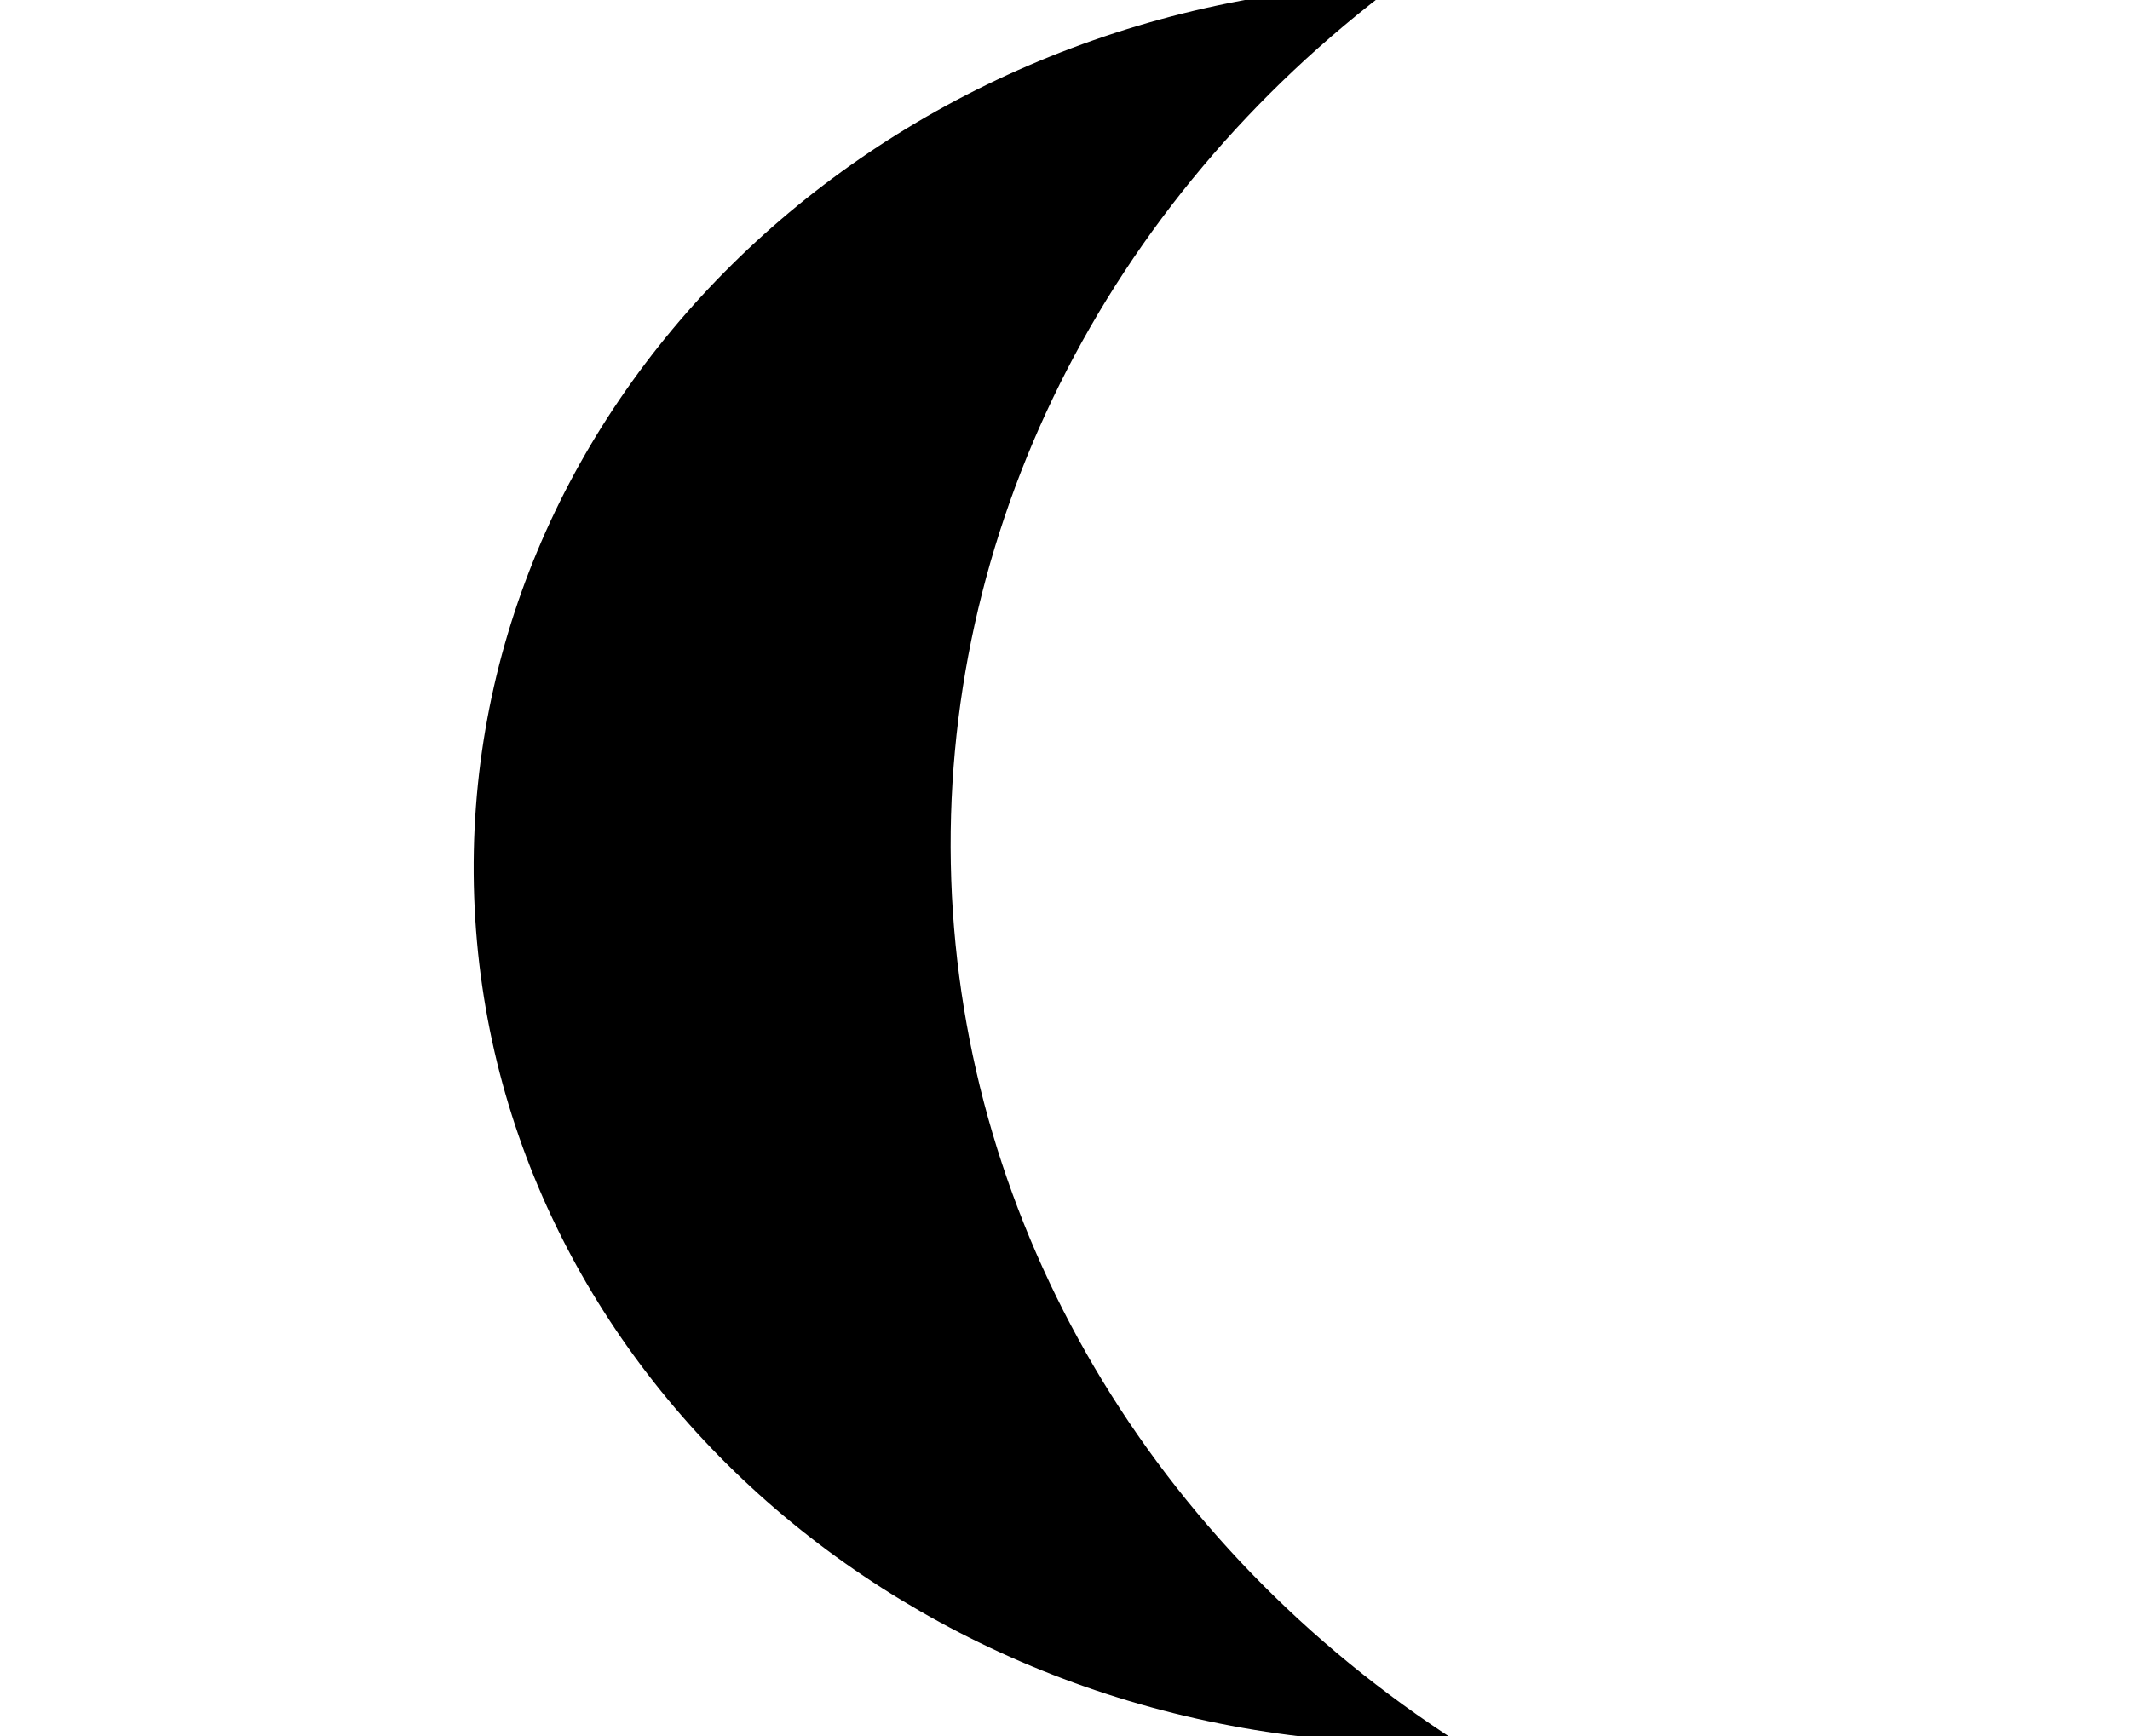
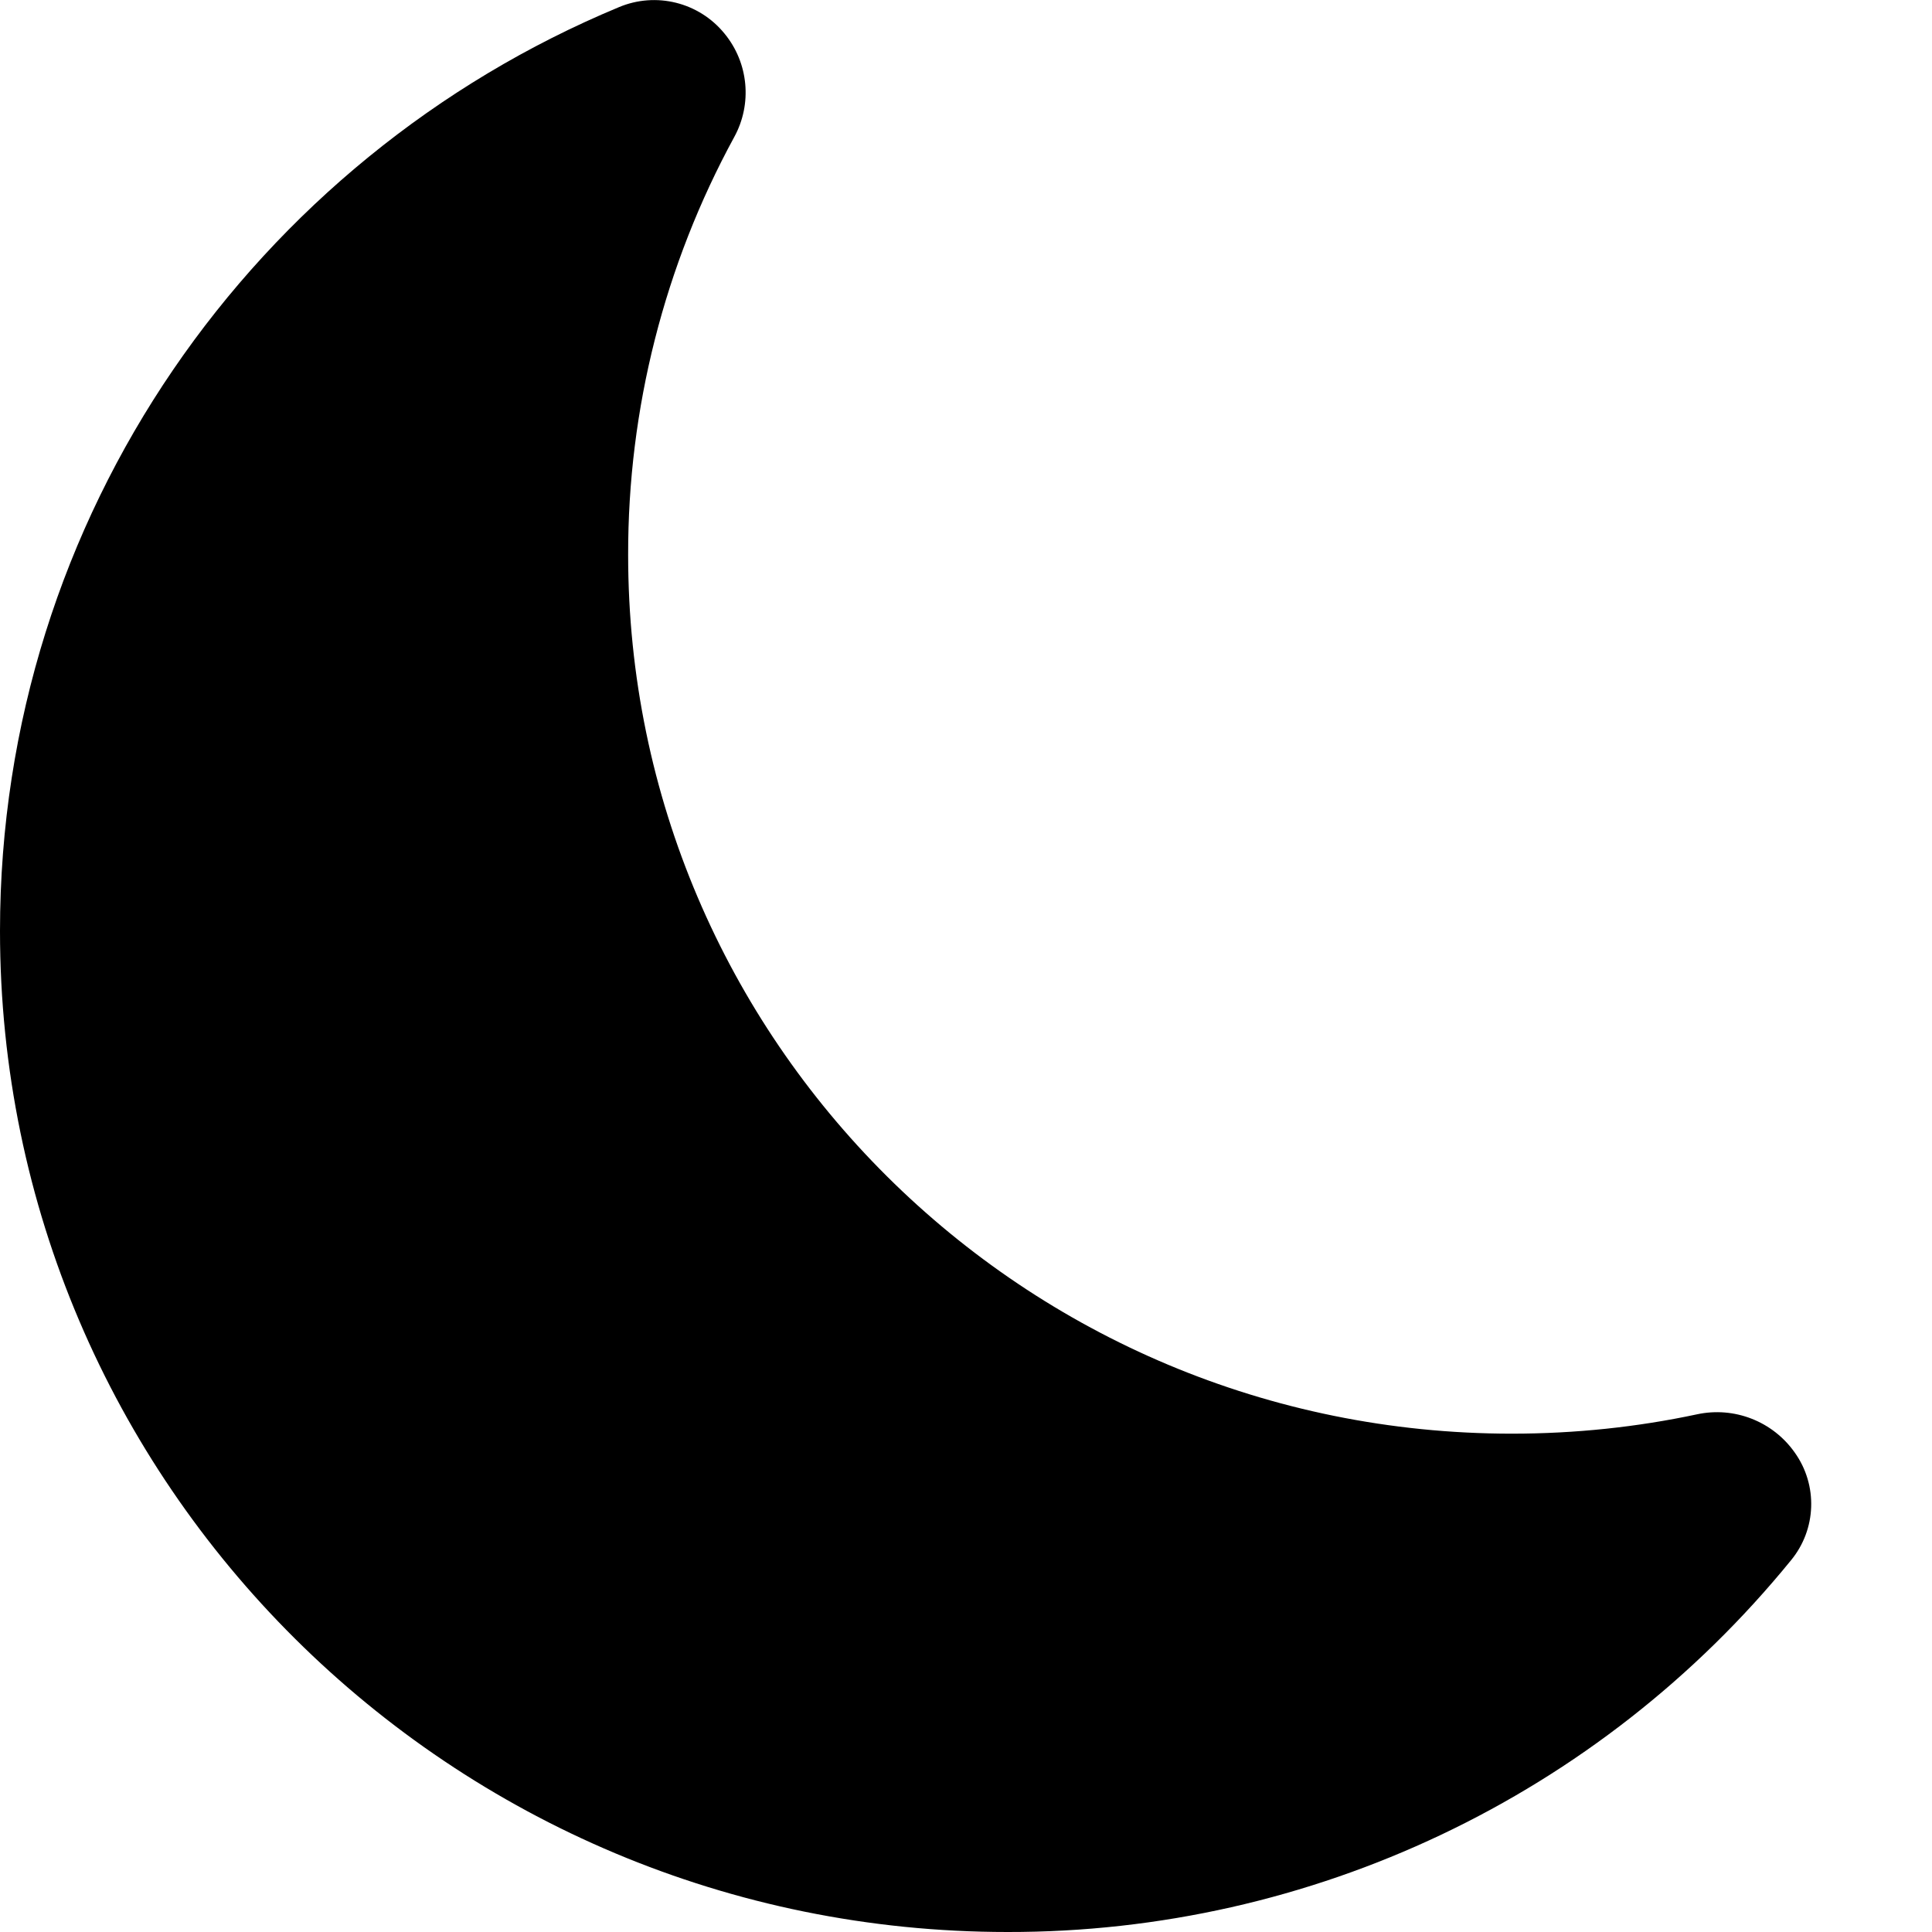
- <svg xmlns="http://www.w3.org/2000/svg" width="27" height="22">
-   <g id="Layer_1">
-     <path transform="rotate(-2 12.0576 11.155)" stroke="null" id="svg_2" d="m18.108,22.316l0,0c-6.682,0 -12.101,-4.996 -12.101,-11.161c0,-6.164 5.418,-11.161 12.101,-11.161l0,0c-3.808,2.635 -6.05,6.77 -6.05,11.161s2.242,8.526 6.05,11.161z" fill="#000" />
-   </g>
+ <svg xmlns="http://www.w3.org/2000/svg" width="16" height="16" viewBox="0 0 16 16">
+   <path d="M6 .278a.768.768 0 0 1 .08.858 7.208 7.208 0 0 0-.878 3.46c0 4.021 3.278 7.277 7.318 7.277.527 0 1.04-.055 1.533-.16a.787.787 0 0 1 .81.316.733.733 0 0 1-.031.893A8.349 8.349 0 0 1 8.344 16C3.734 16 0 12.286 0 7.71 0 4.266 2.114 1.312 5.124.06A.752.752 0 0 1 6 .278z" />
</svg>
